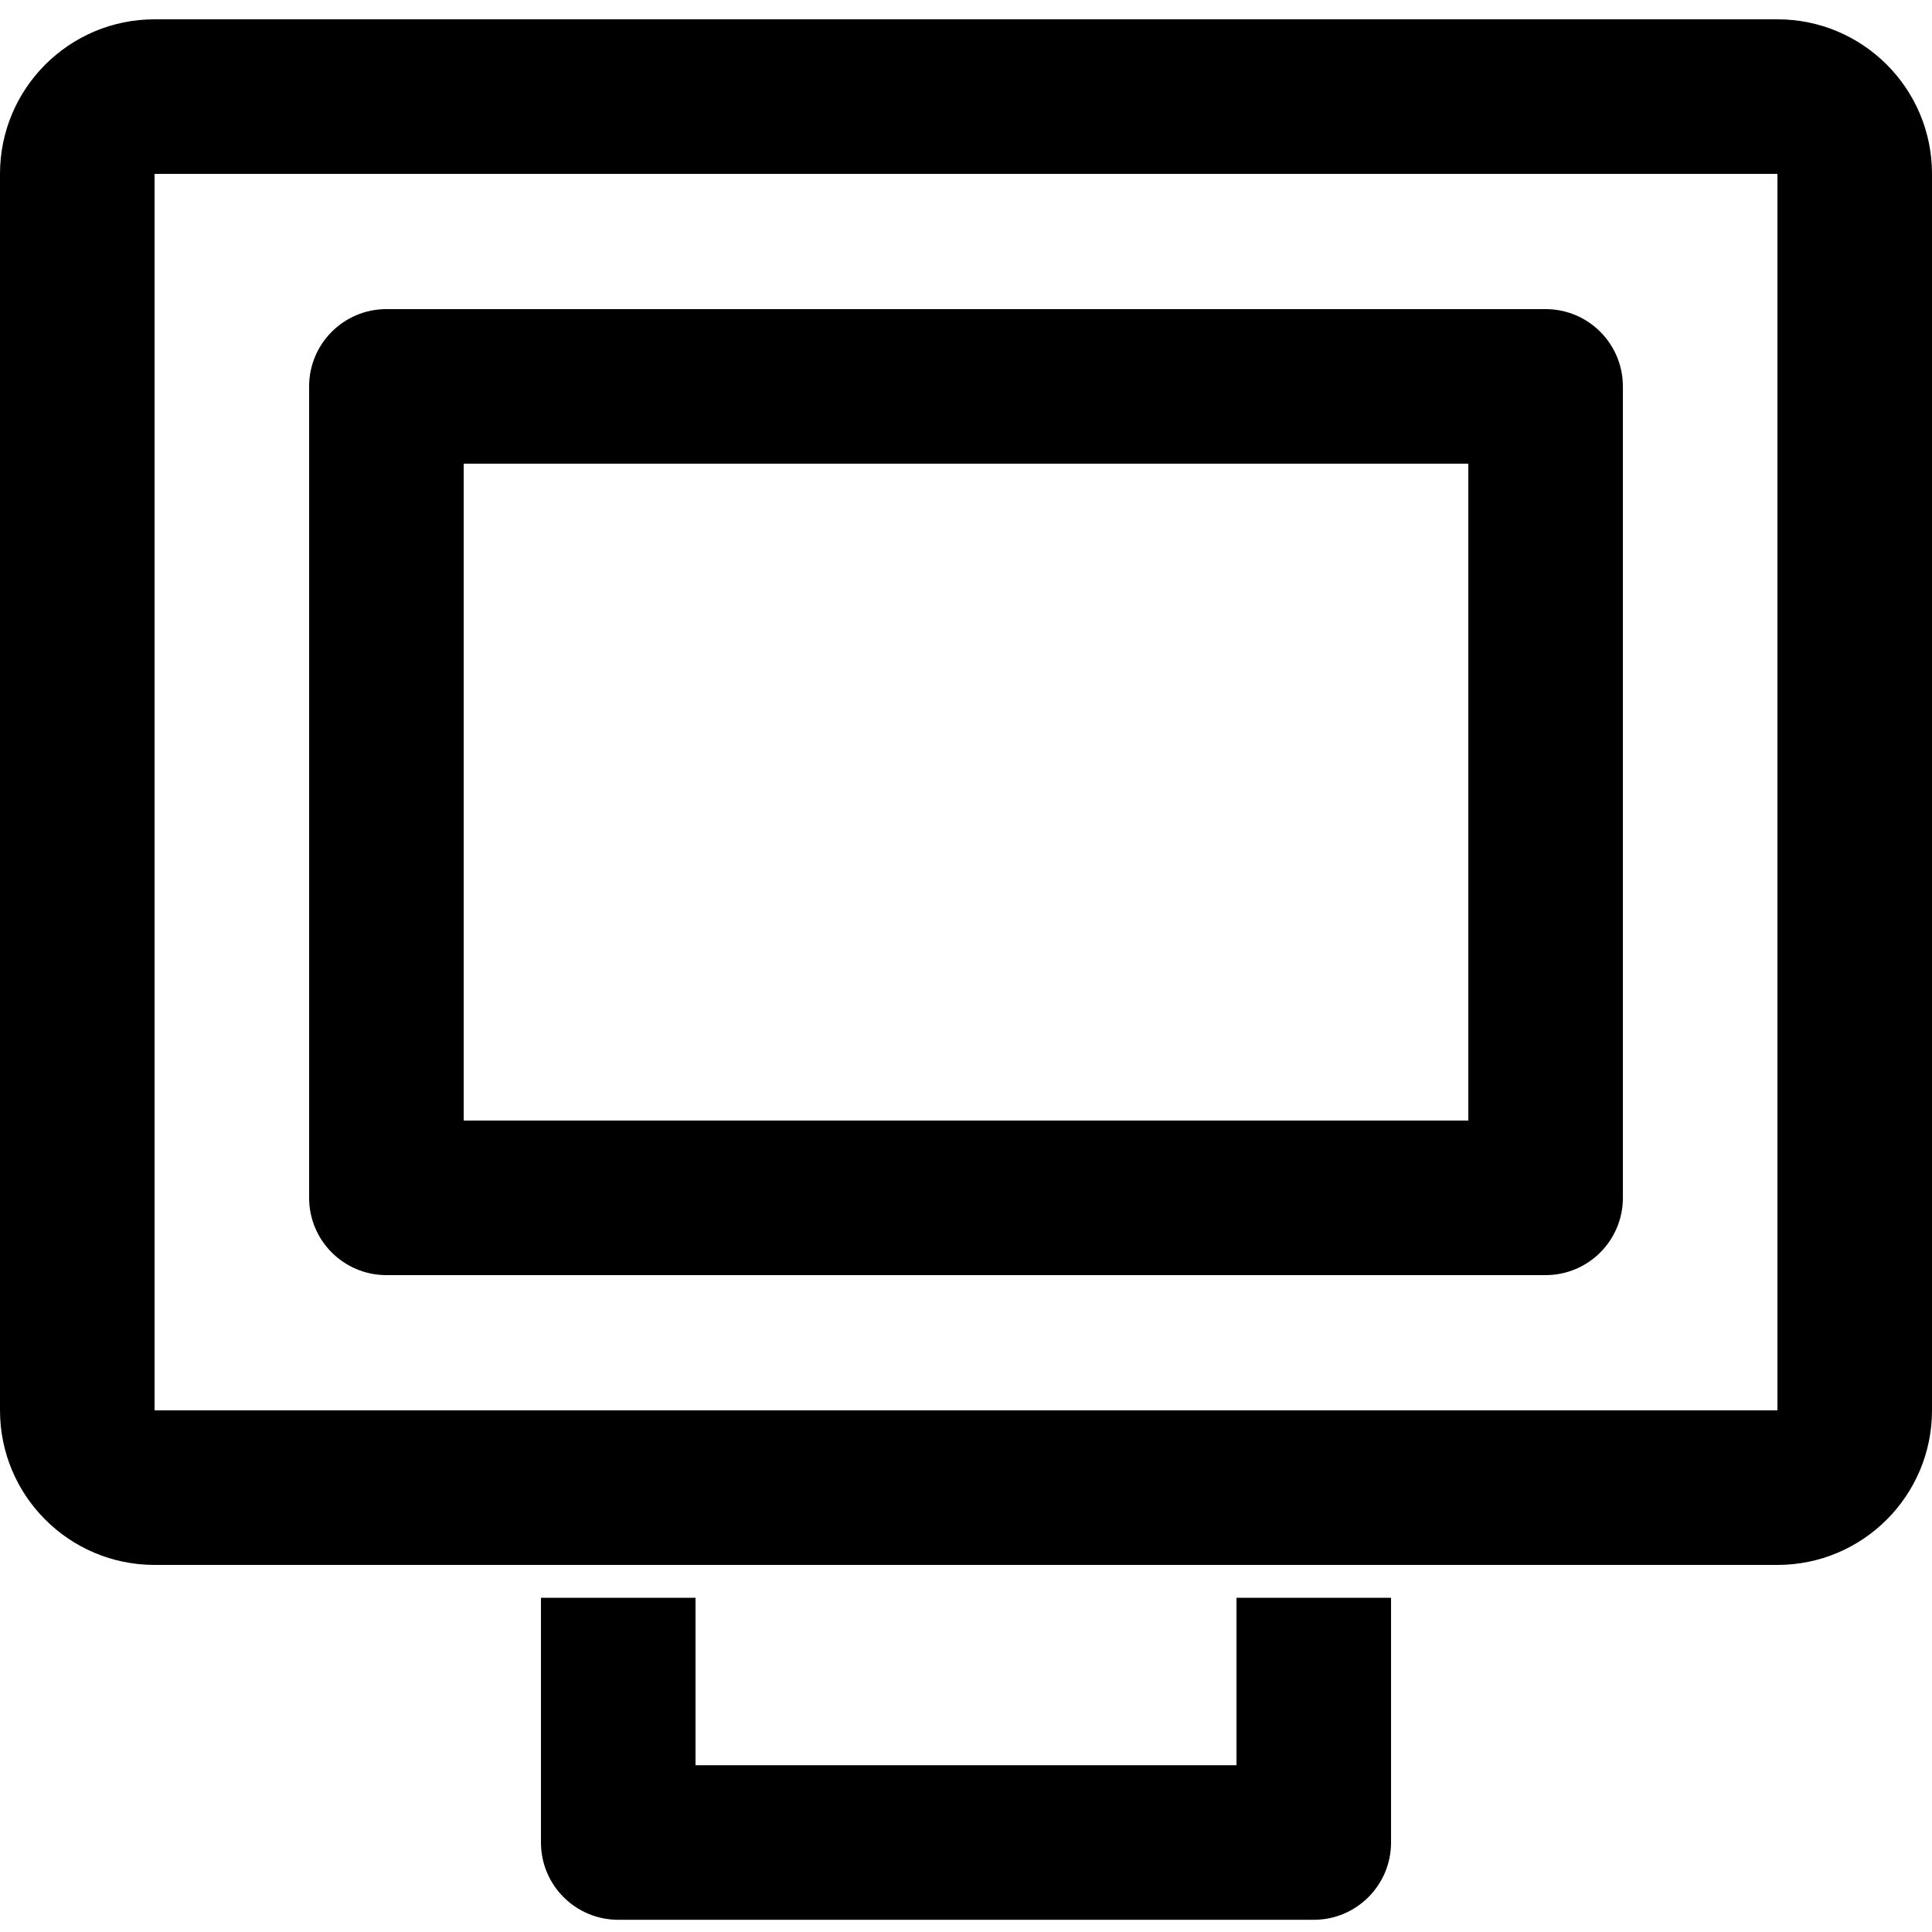
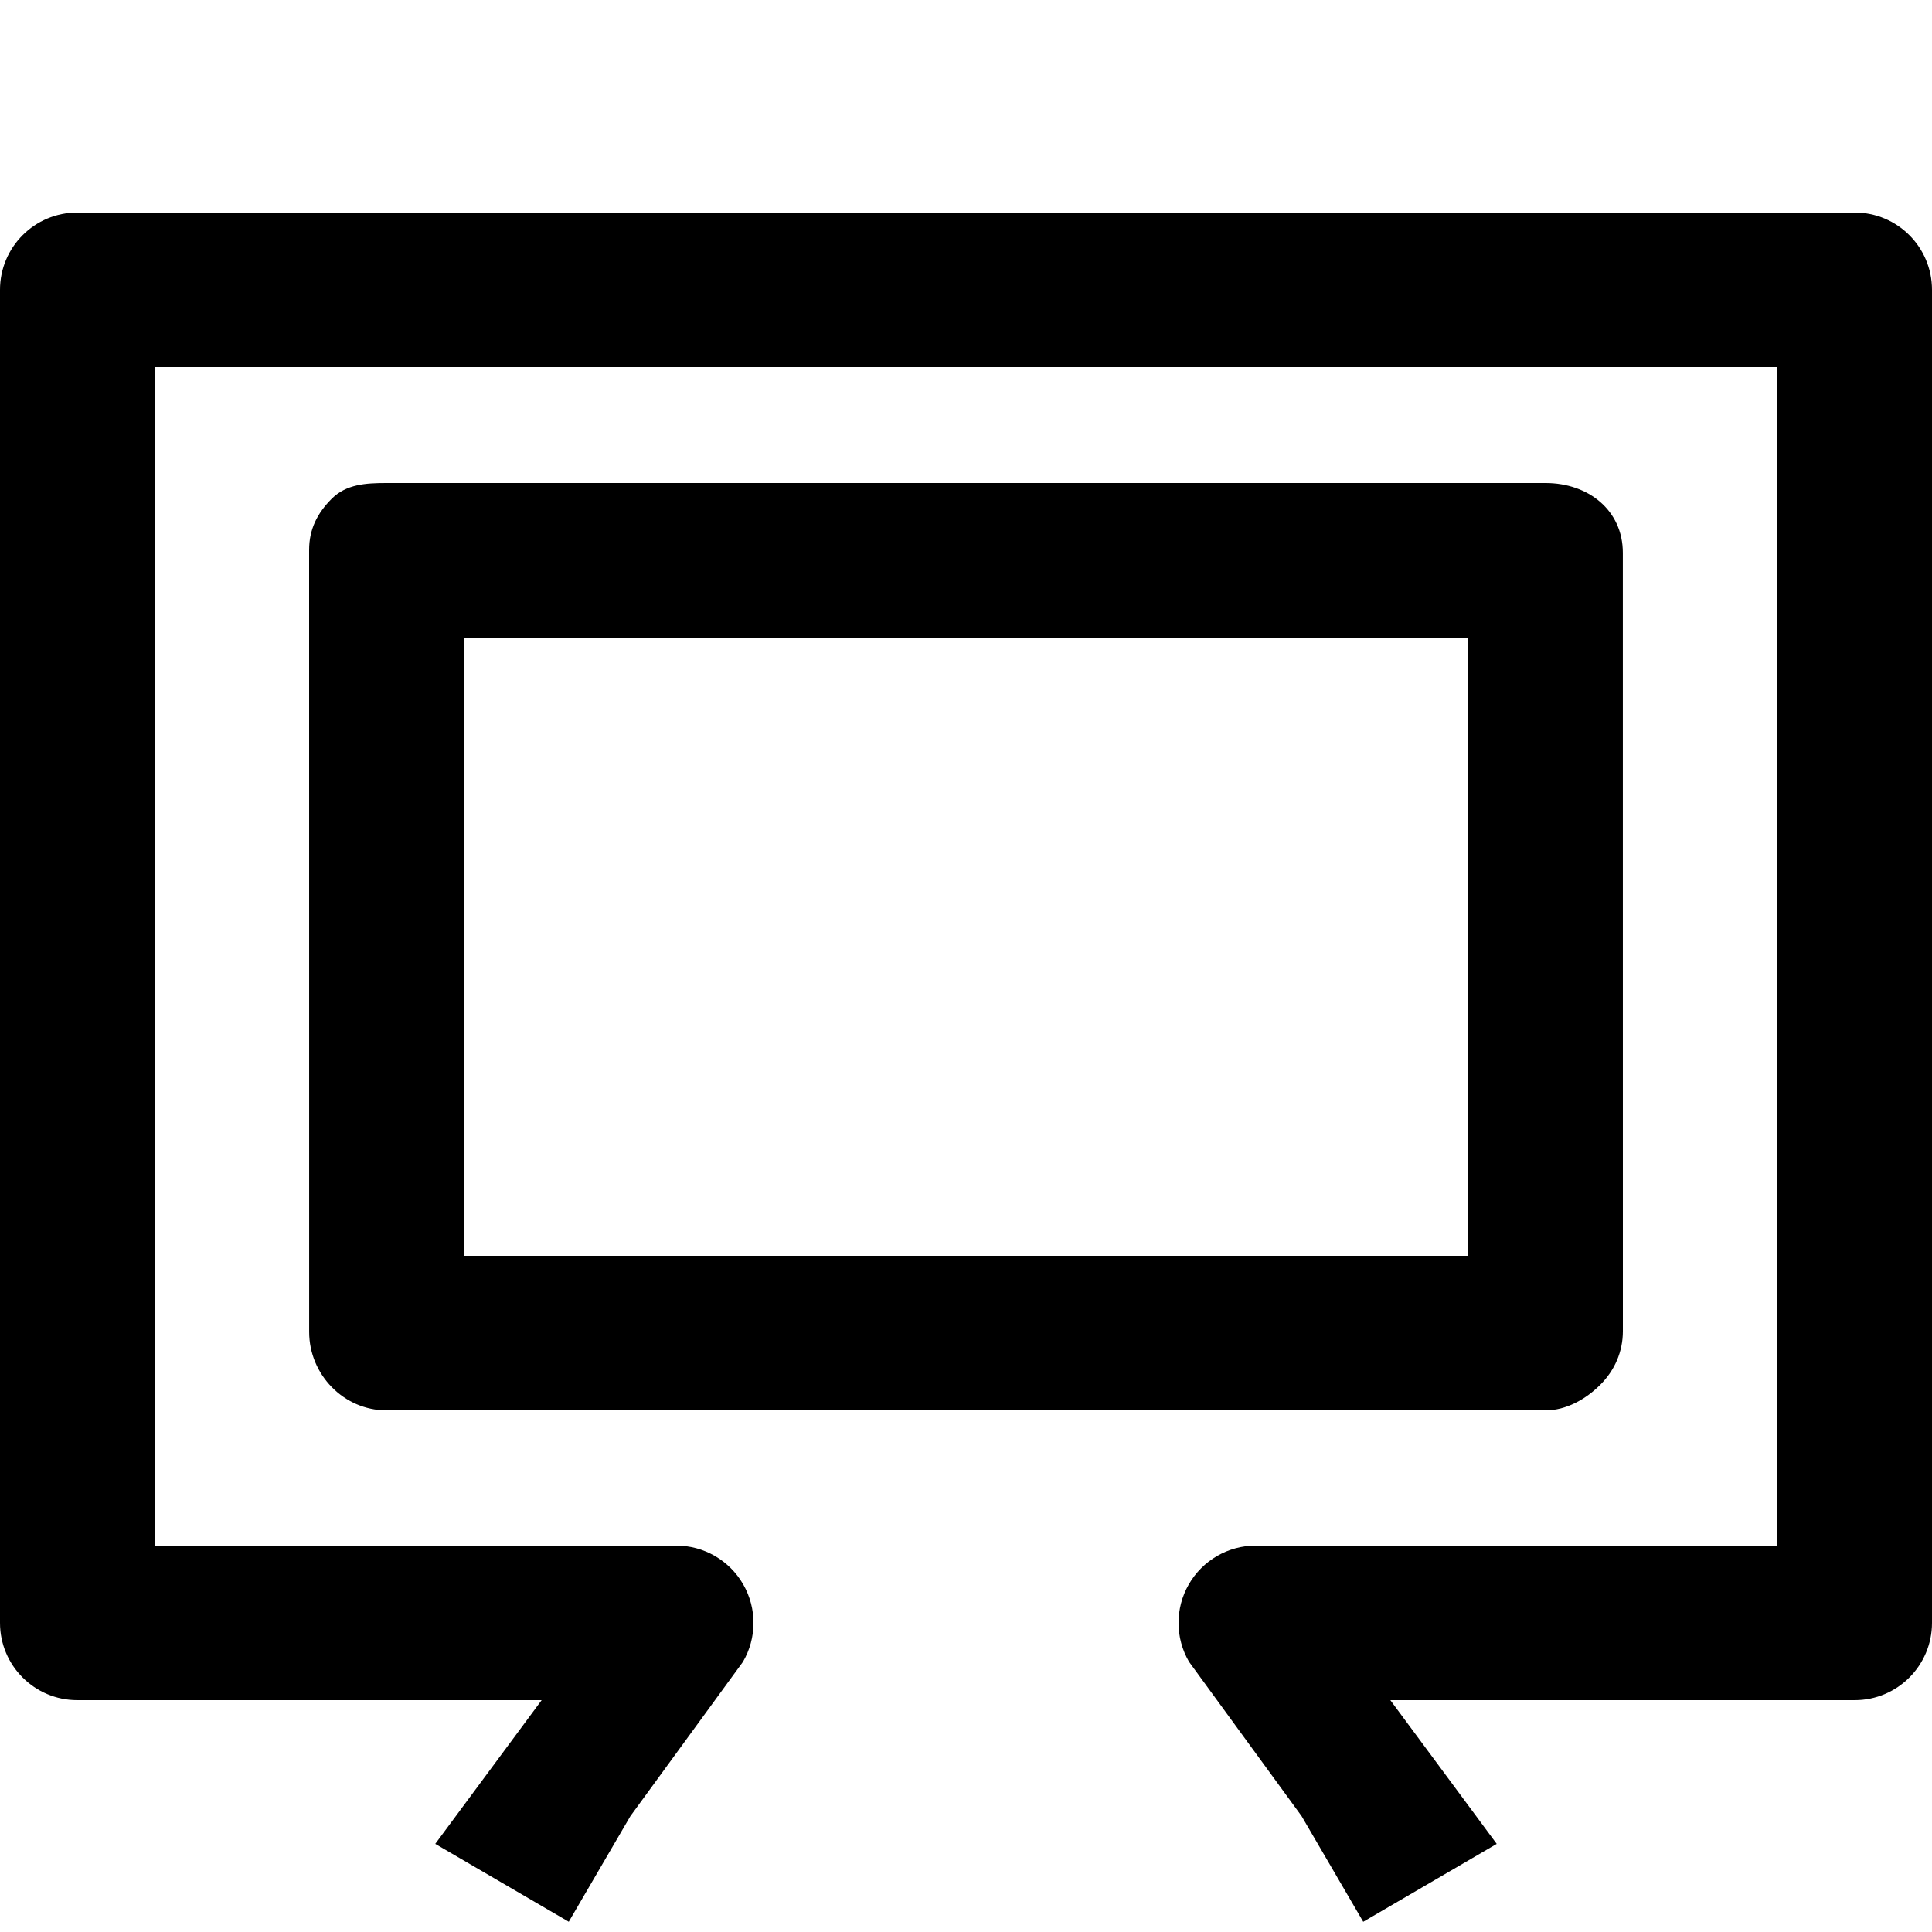
<svg xmlns="http://www.w3.org/2000/svg" version="1.1" x="0px" y="0px" width="100px" height="100px" viewBox="0 0 100 100" enable-background="new 0 0 100 100" xml:space="preserve">
  <g id="Layer_3">
</g>
  <g id="Your_Icon">
</g>
  <g id="Layer_4">
    <g>
-       <path d="M92,9v64H8V9H92 M92,1H8C3.582,1,0,4.582,0,9v64c0,4.418,3.582,8,8,8h84c4.418,0,8-3.582,8-8V9C100,4.582,96.418,1,92,1    L92,1z" />
+       <path fill="none" d="M20.049,25c-1.061,0-2.103-0.714-2.853,0.036C16.445,25.786,16,26.668,16,27.729v0.105    c0-1.061,0.445-2.023,1.196-2.773C17.946,24.311,18.988,25,20.049,25z" />
+       <path fill="none" d="M80.049,72c1.061,0,2.054-0.294,2.804-1.044c0.751-0.75,1.147-1.64,1.147-2.7V68.15    c0,1.061-0.396,2.027-1.147,2.777C82.103,71.678,81.109,72,80.049,72z" />
+       <path d="M96,11H4c-2.209,0-4,1.791-4,4v69c0,2.209,1.791,4,4,4h24.036l-5.507,7.439l6.91,4.031L32.631,94l5.824-7.984    c0.722-1.237,0.727-2.766,0.014-4.008C37.755,80.766,36.433,80,35,80H8V19h84v61H65c-1.433,0-2.755,0.766-3.469,2.008    c-0.713,1.242-0.708,2.771,0.014,4.008L67.369,94l3.191,5.471l6.91-4.031L71.964,88H96c2.209,0,4-1.791,4-4V15    C100,12.791,98.209,11,96,11z" />
+       <g>
+         <g>
+           <rect x="24.001" y="33" fill="none" width="51.998" height="32" />
+           <path d="M83.998,28.614c0-2.209-1.791-3.614-4-3.614H20c-1.061,0-2.078,0.061-2.828,0.811C16.421,26.561,16,27.398,16,28.459      l0.002,40.481c0,2.209,1.791,4.06,4,4.06H80c1.061,0,2.078-0.572,2.828-1.322C83.579,70.928,84,69.961,84,68.9L83.998,28.614z       M24,33h51.998L76,65H24" />
+         </g>
+       </g>
    </g>
-     <g>
-       <path d="M84,20c0-2.209-1.791-4-4-4H20c-2.209,0-4,1.791-4,4v42c0,2.209,1.791,4,4,4h60c2.209,0,4-1.791,4-4V20z M76,58H24V24h52    V58z" />
-     </g>
-     <path d="M68,99.368H32c-2.209,0-4-1.791-4-4V82.7h8v8.668h28V82.7h8v12.668C72,97.577,70.209,99.368,68,99.368z" />
  </g>
</svg>
